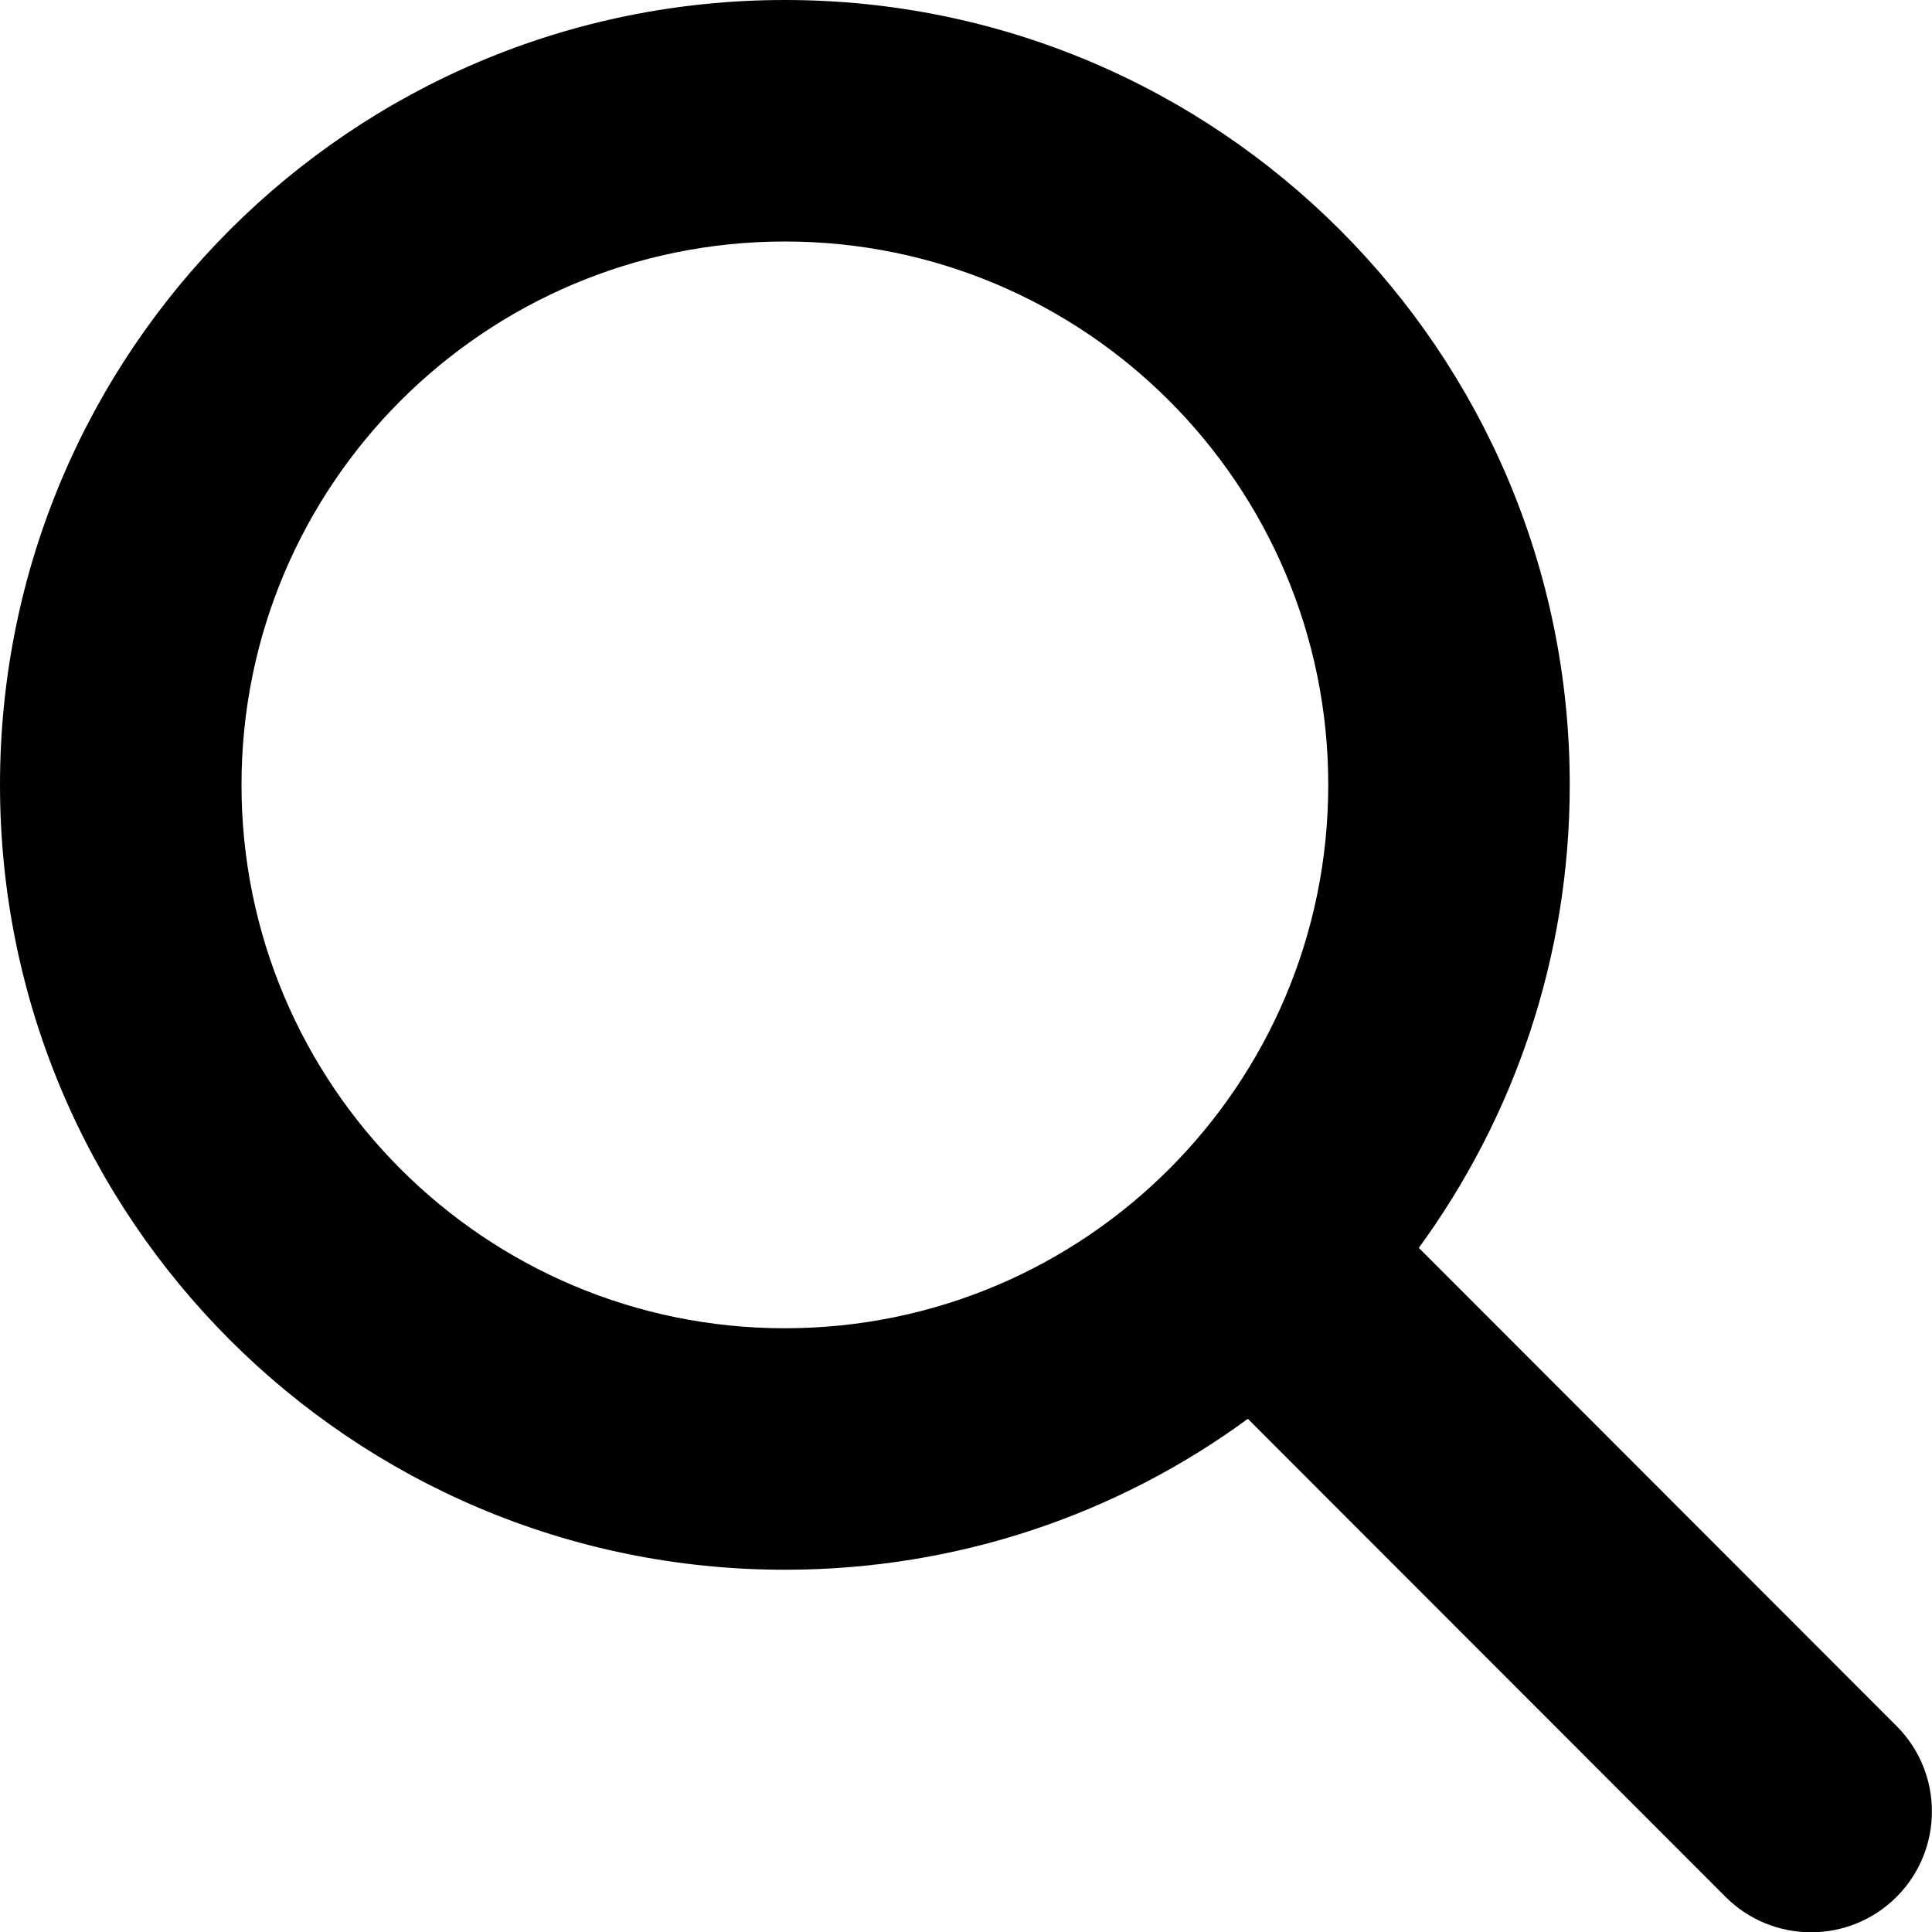
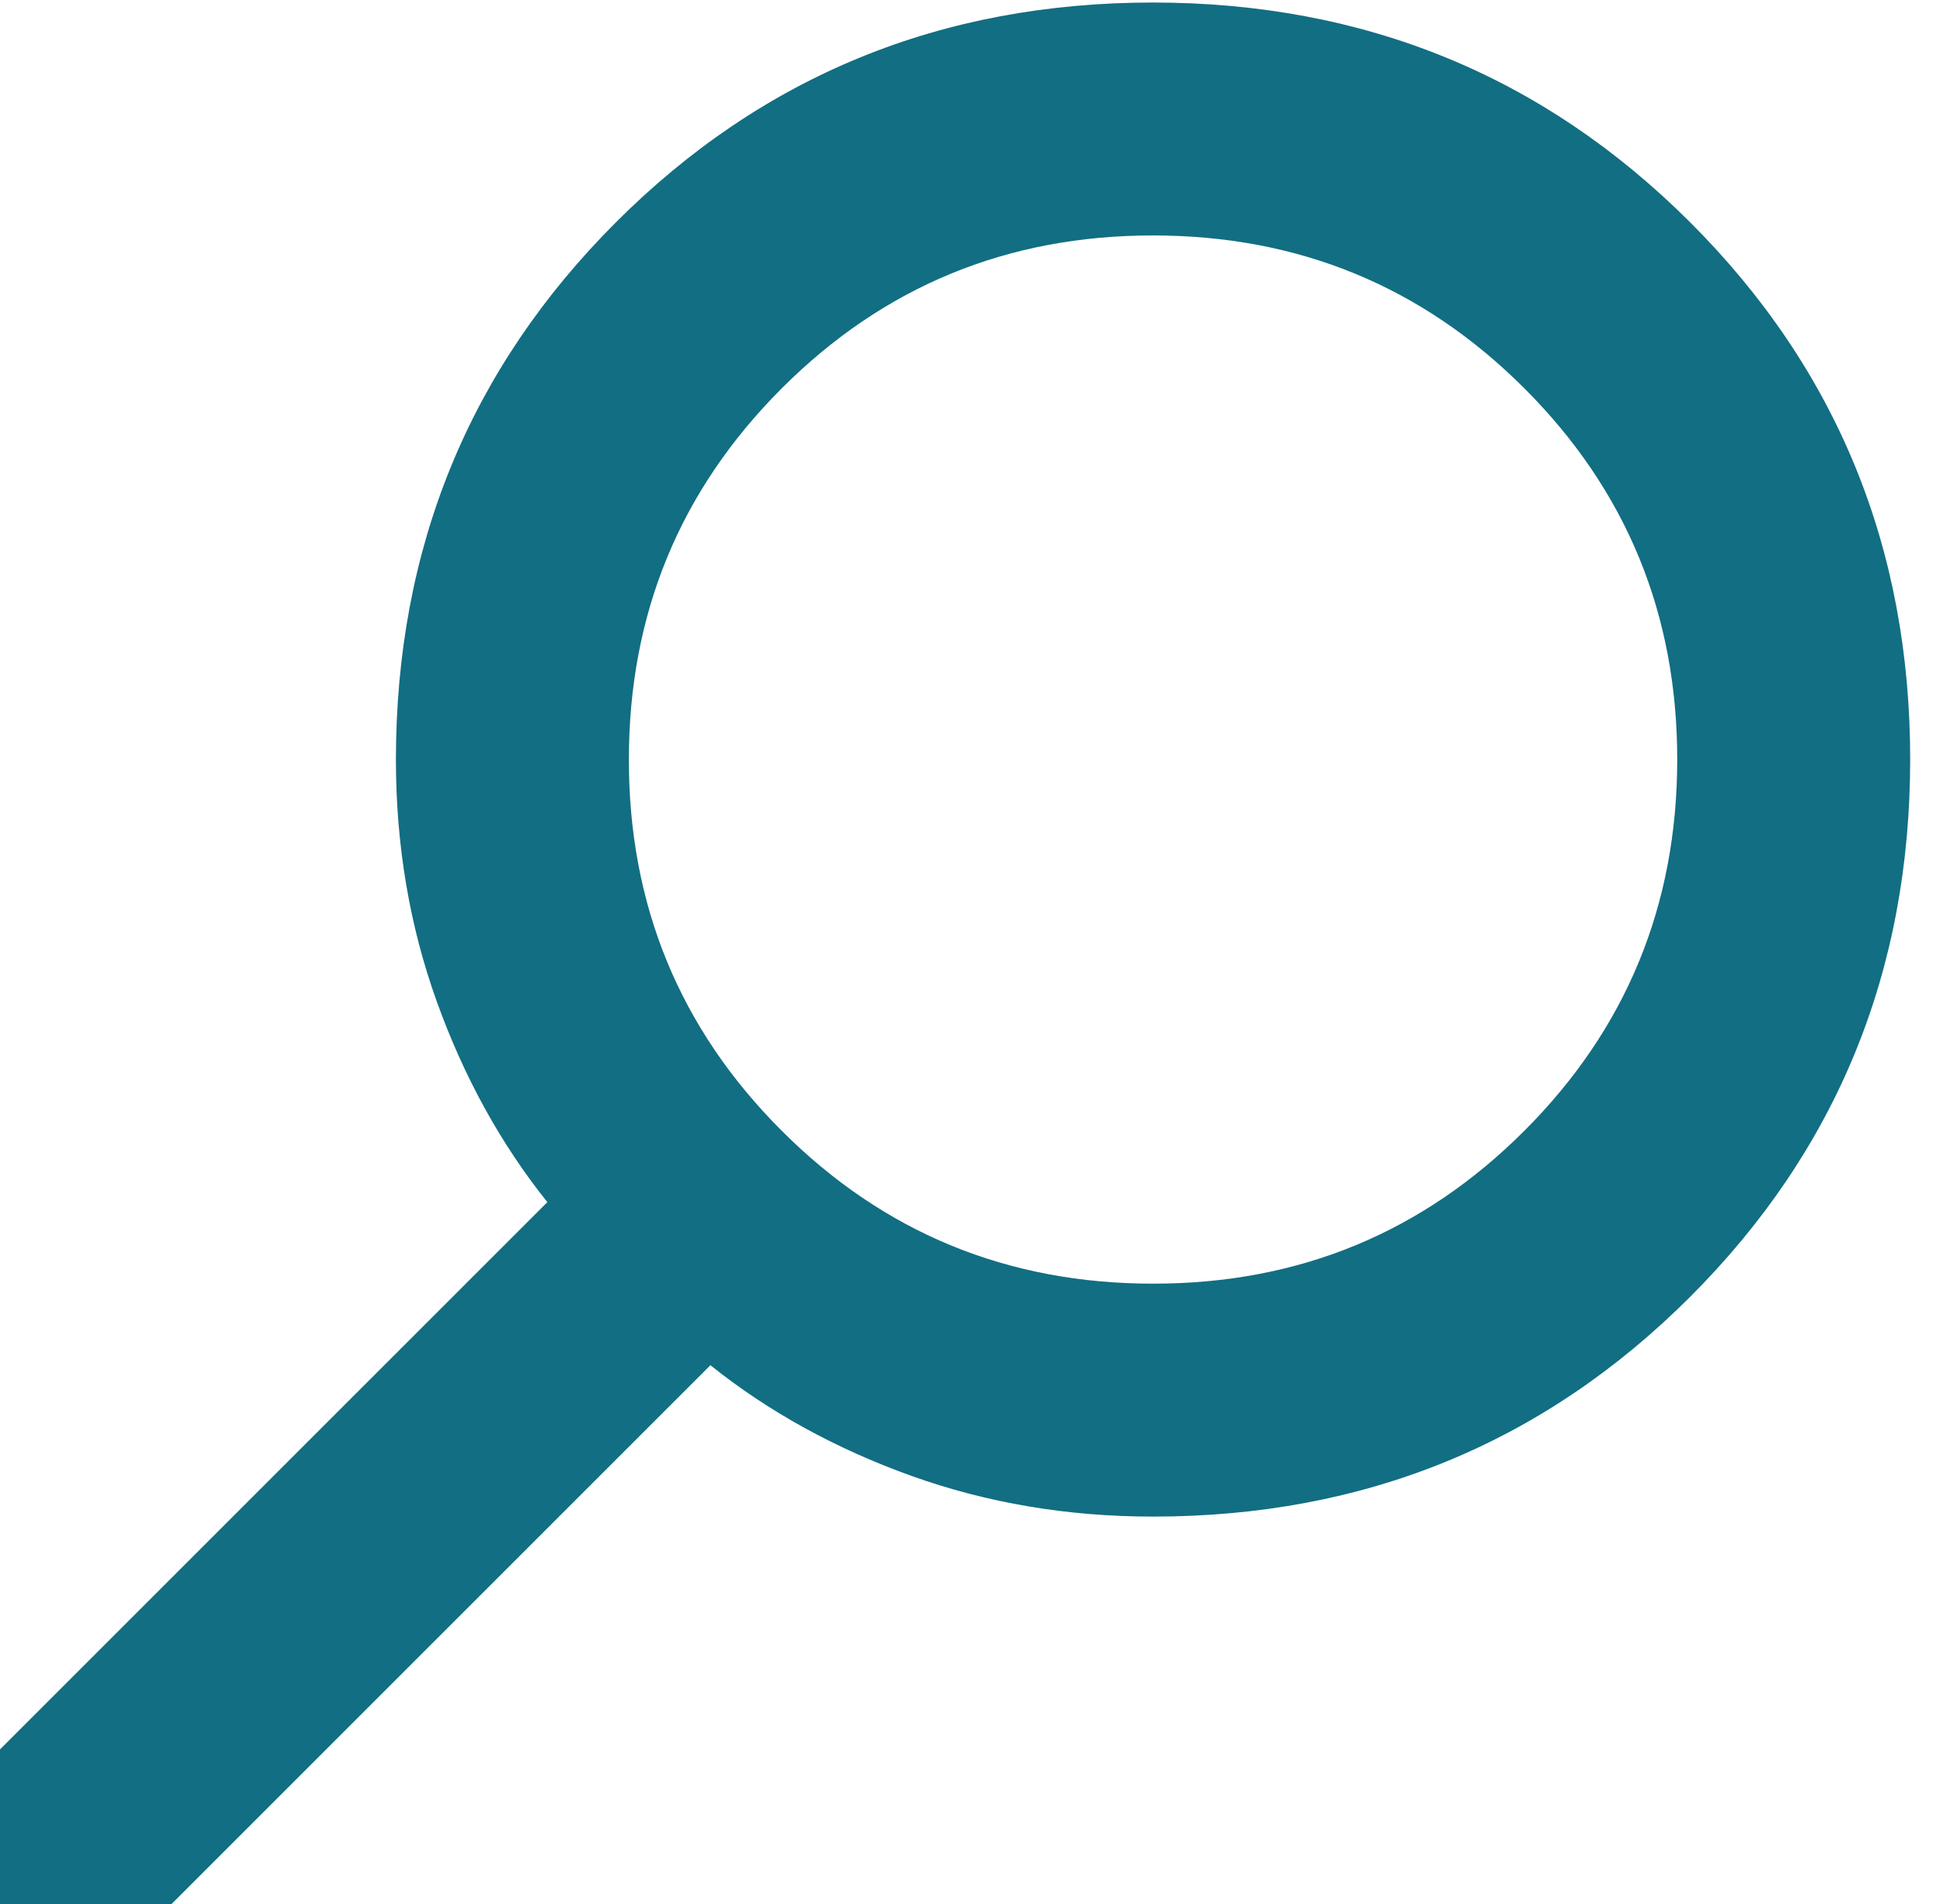
- <svg xmlns="http://www.w3.org/2000/svg" viewBox="0 0 512 512">
-   <path d="M416 208c0 45.9-14.9 88.3-40 122.7L502.6 457.4c12.5 12.5 12.5 32.8 0 45.3s-32.8 12.5-45.3 0L330.7 376c-34.4 25.2-76.8 40-122.7 40C93.1 416 0 322.9 0 208S93.1 0 208 0S416 93.1 416 208zM208 352a144 144 0 1 0 0-288 144 144 0 1 0 0 288z" />
+ <svg xmlns="http://www.w3.org/2000/svg" width="60" height="59" viewBox="0 0 60 59" fill="none">
+   <path d="M1.801 62.532L22.017 42.316C23.822 43.76 25.898 44.903 28.244 45.745C30.591 46.587 33.087 47.008 35.735 47.008C42.293 47.008 47.843 44.737 52.384 40.193C56.926 35.649 59.198 30.099 59.2 23.543C59.2 16.985 56.928 11.435 52.384 6.894C47.84 2.353 42.291 0.081 35.735 0.078C29.177 0.078 23.627 2.35 19.085 6.894C14.544 11.438 12.272 16.988 12.27 23.543C12.27 26.191 12.691 28.688 13.533 31.034C14.376 33.381 15.519 35.456 16.963 37.261L-3.344 57.568C-4.005 58.23 -4.336 59.042 -4.336 60.005C-4.336 60.967 -3.975 61.81 -3.253 62.532C-2.592 63.194 -1.749 63.524 -0.726 63.524C0.296 63.524 1.139 63.194 1.801 62.532ZM35.735 39.788C31.222 39.788 27.386 38.209 24.226 35.048C21.066 31.889 19.487 28.053 19.49 23.543C19.49 19.031 21.07 15.195 24.23 12.035C27.39 8.875 31.225 7.296 35.735 7.298C40.247 7.298 44.084 8.878 47.244 12.038C50.404 15.198 51.982 19.033 51.98 23.543C51.98 28.056 50.4 31.892 47.24 35.052C44.08 38.212 40.245 39.791 35.735 39.788Z" fill="#126E82" />
</svg>
